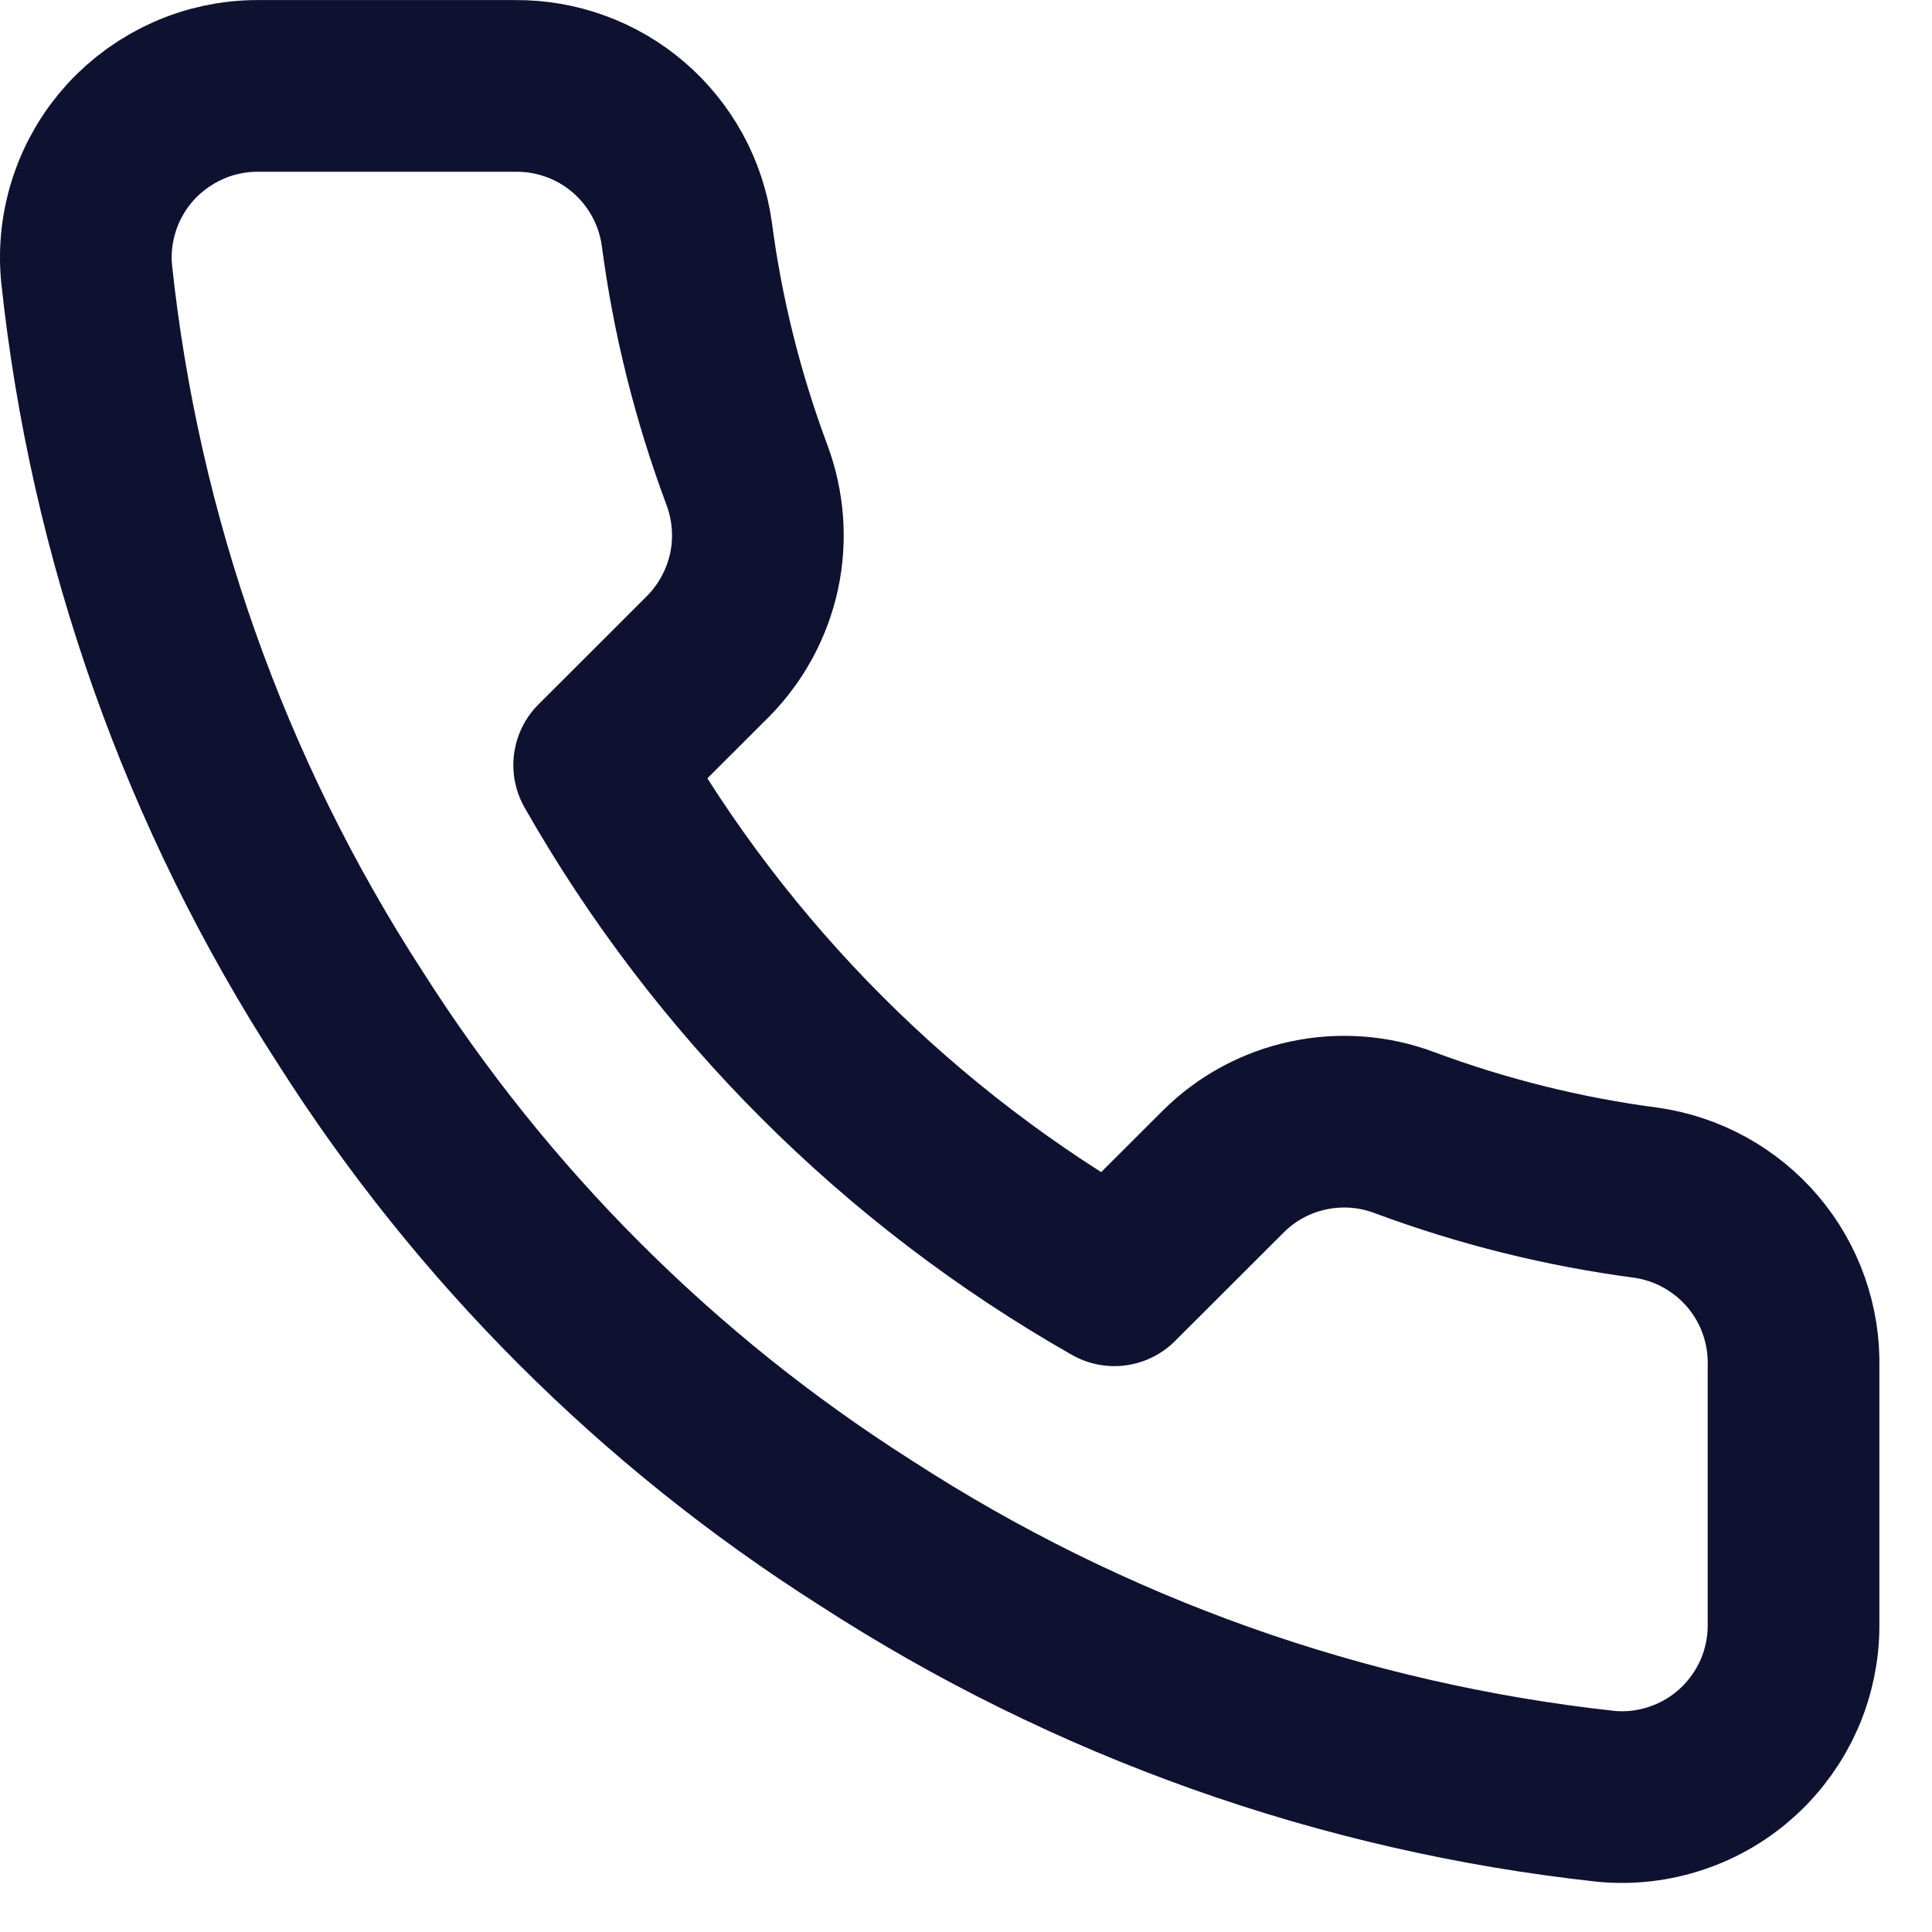
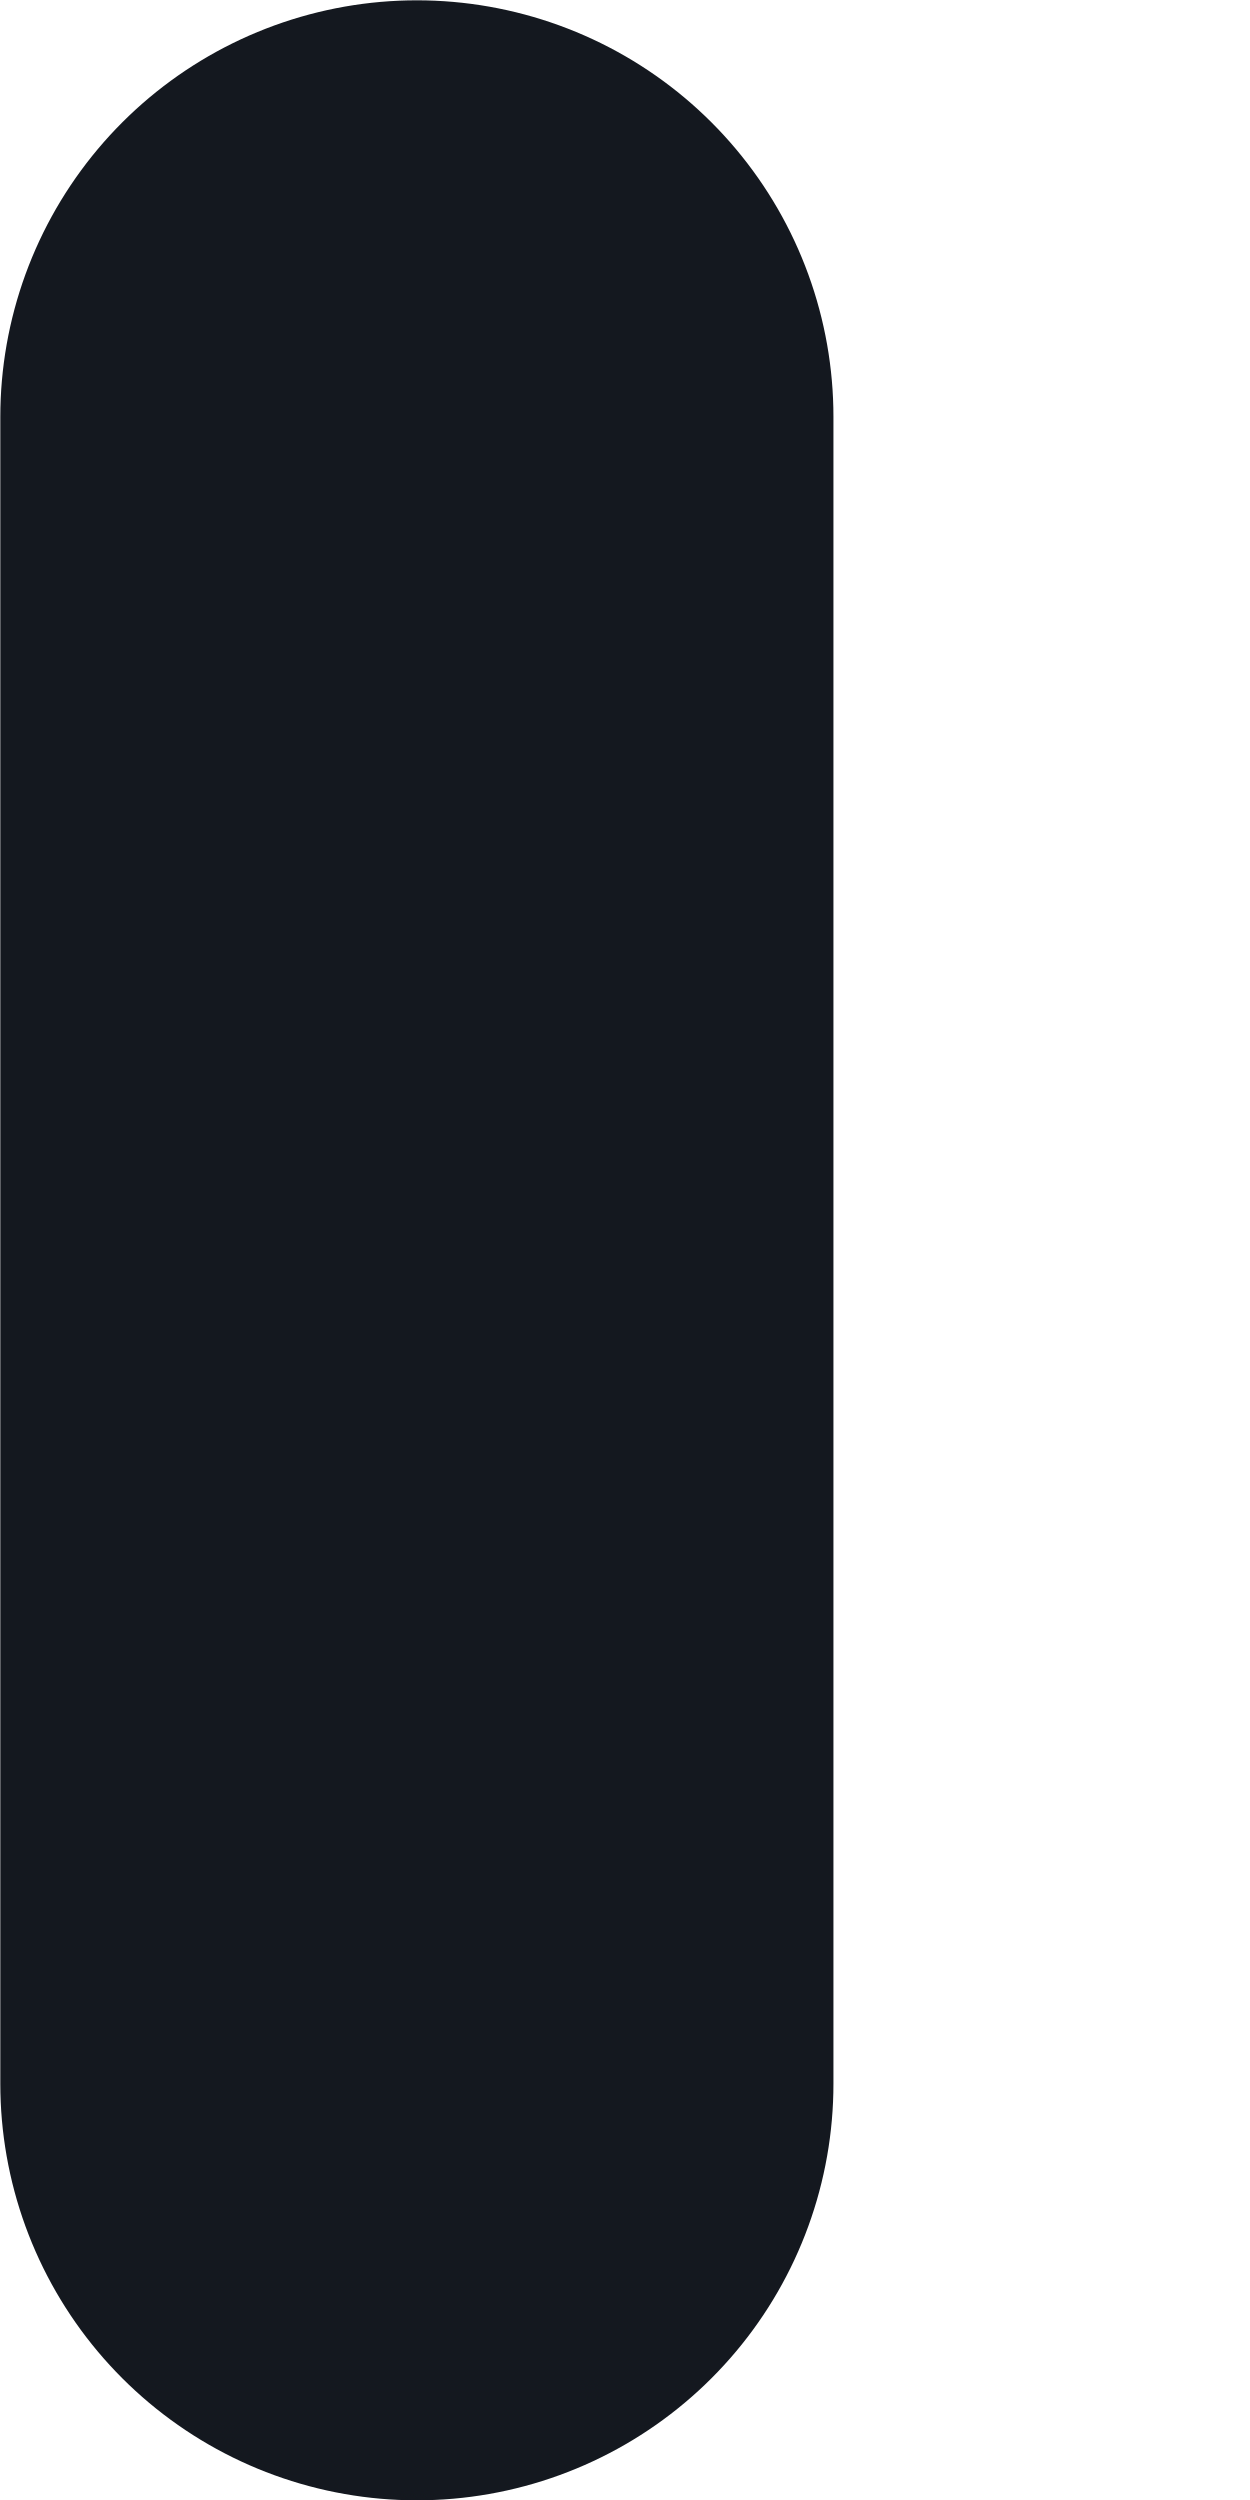
- <svg xmlns="http://www.w3.org/2000/svg" width="15" height="15" viewBox="0 0 15 15" fill="none">
-   <path d="M13.925 10.614V12.614C13.926 12.799 13.888 12.983 13.814 13.153C13.739 13.323 13.63 13.476 13.493 13.602C13.357 13.727 13.195 13.823 13.019 13.882C12.843 13.942 12.657 13.964 12.472 13.947C10.421 13.724 8.45 13.023 6.719 11.9C5.108 10.877 3.742 9.511 2.719 7.9C1.592 6.161 0.891 4.181 0.672 2.12C0.655 1.936 0.677 1.75 0.736 1.575C0.795 1.399 0.89 1.238 1.015 1.101C1.14 0.965 1.292 0.856 1.461 0.781C1.63 0.706 1.813 0.667 1.999 0.667H3.999C4.322 0.664 4.636 0.778 4.881 0.989C5.126 1.2 5.287 1.493 5.332 1.814C5.416 2.454 5.573 3.082 5.799 3.687C5.888 3.926 5.908 4.185 5.855 4.434C5.801 4.684 5.678 4.912 5.499 5.094L4.652 5.94C5.601 7.609 6.983 8.991 8.652 9.94L9.499 9.094C9.68 8.914 9.909 8.791 10.158 8.738C10.407 8.685 10.667 8.704 10.905 8.794C11.51 9.019 12.139 9.176 12.779 9.26C13.102 9.306 13.398 9.469 13.61 9.719C13.821 9.968 13.933 10.287 13.925 10.614Z" stroke="#0F1131" stroke-width="1.333" stroke-linecap="round" stroke-linejoin="round" />
+ <svg xmlns="http://www.w3.org/2000/svg" width="2" height="4" viewBox="0 0 2 4" fill="none">
+   <path d="M0.667 0.667V3.334" stroke="#14181F" stroke-width="1.333" stroke-linecap="round" stroke-linejoin="round" />
</svg>
